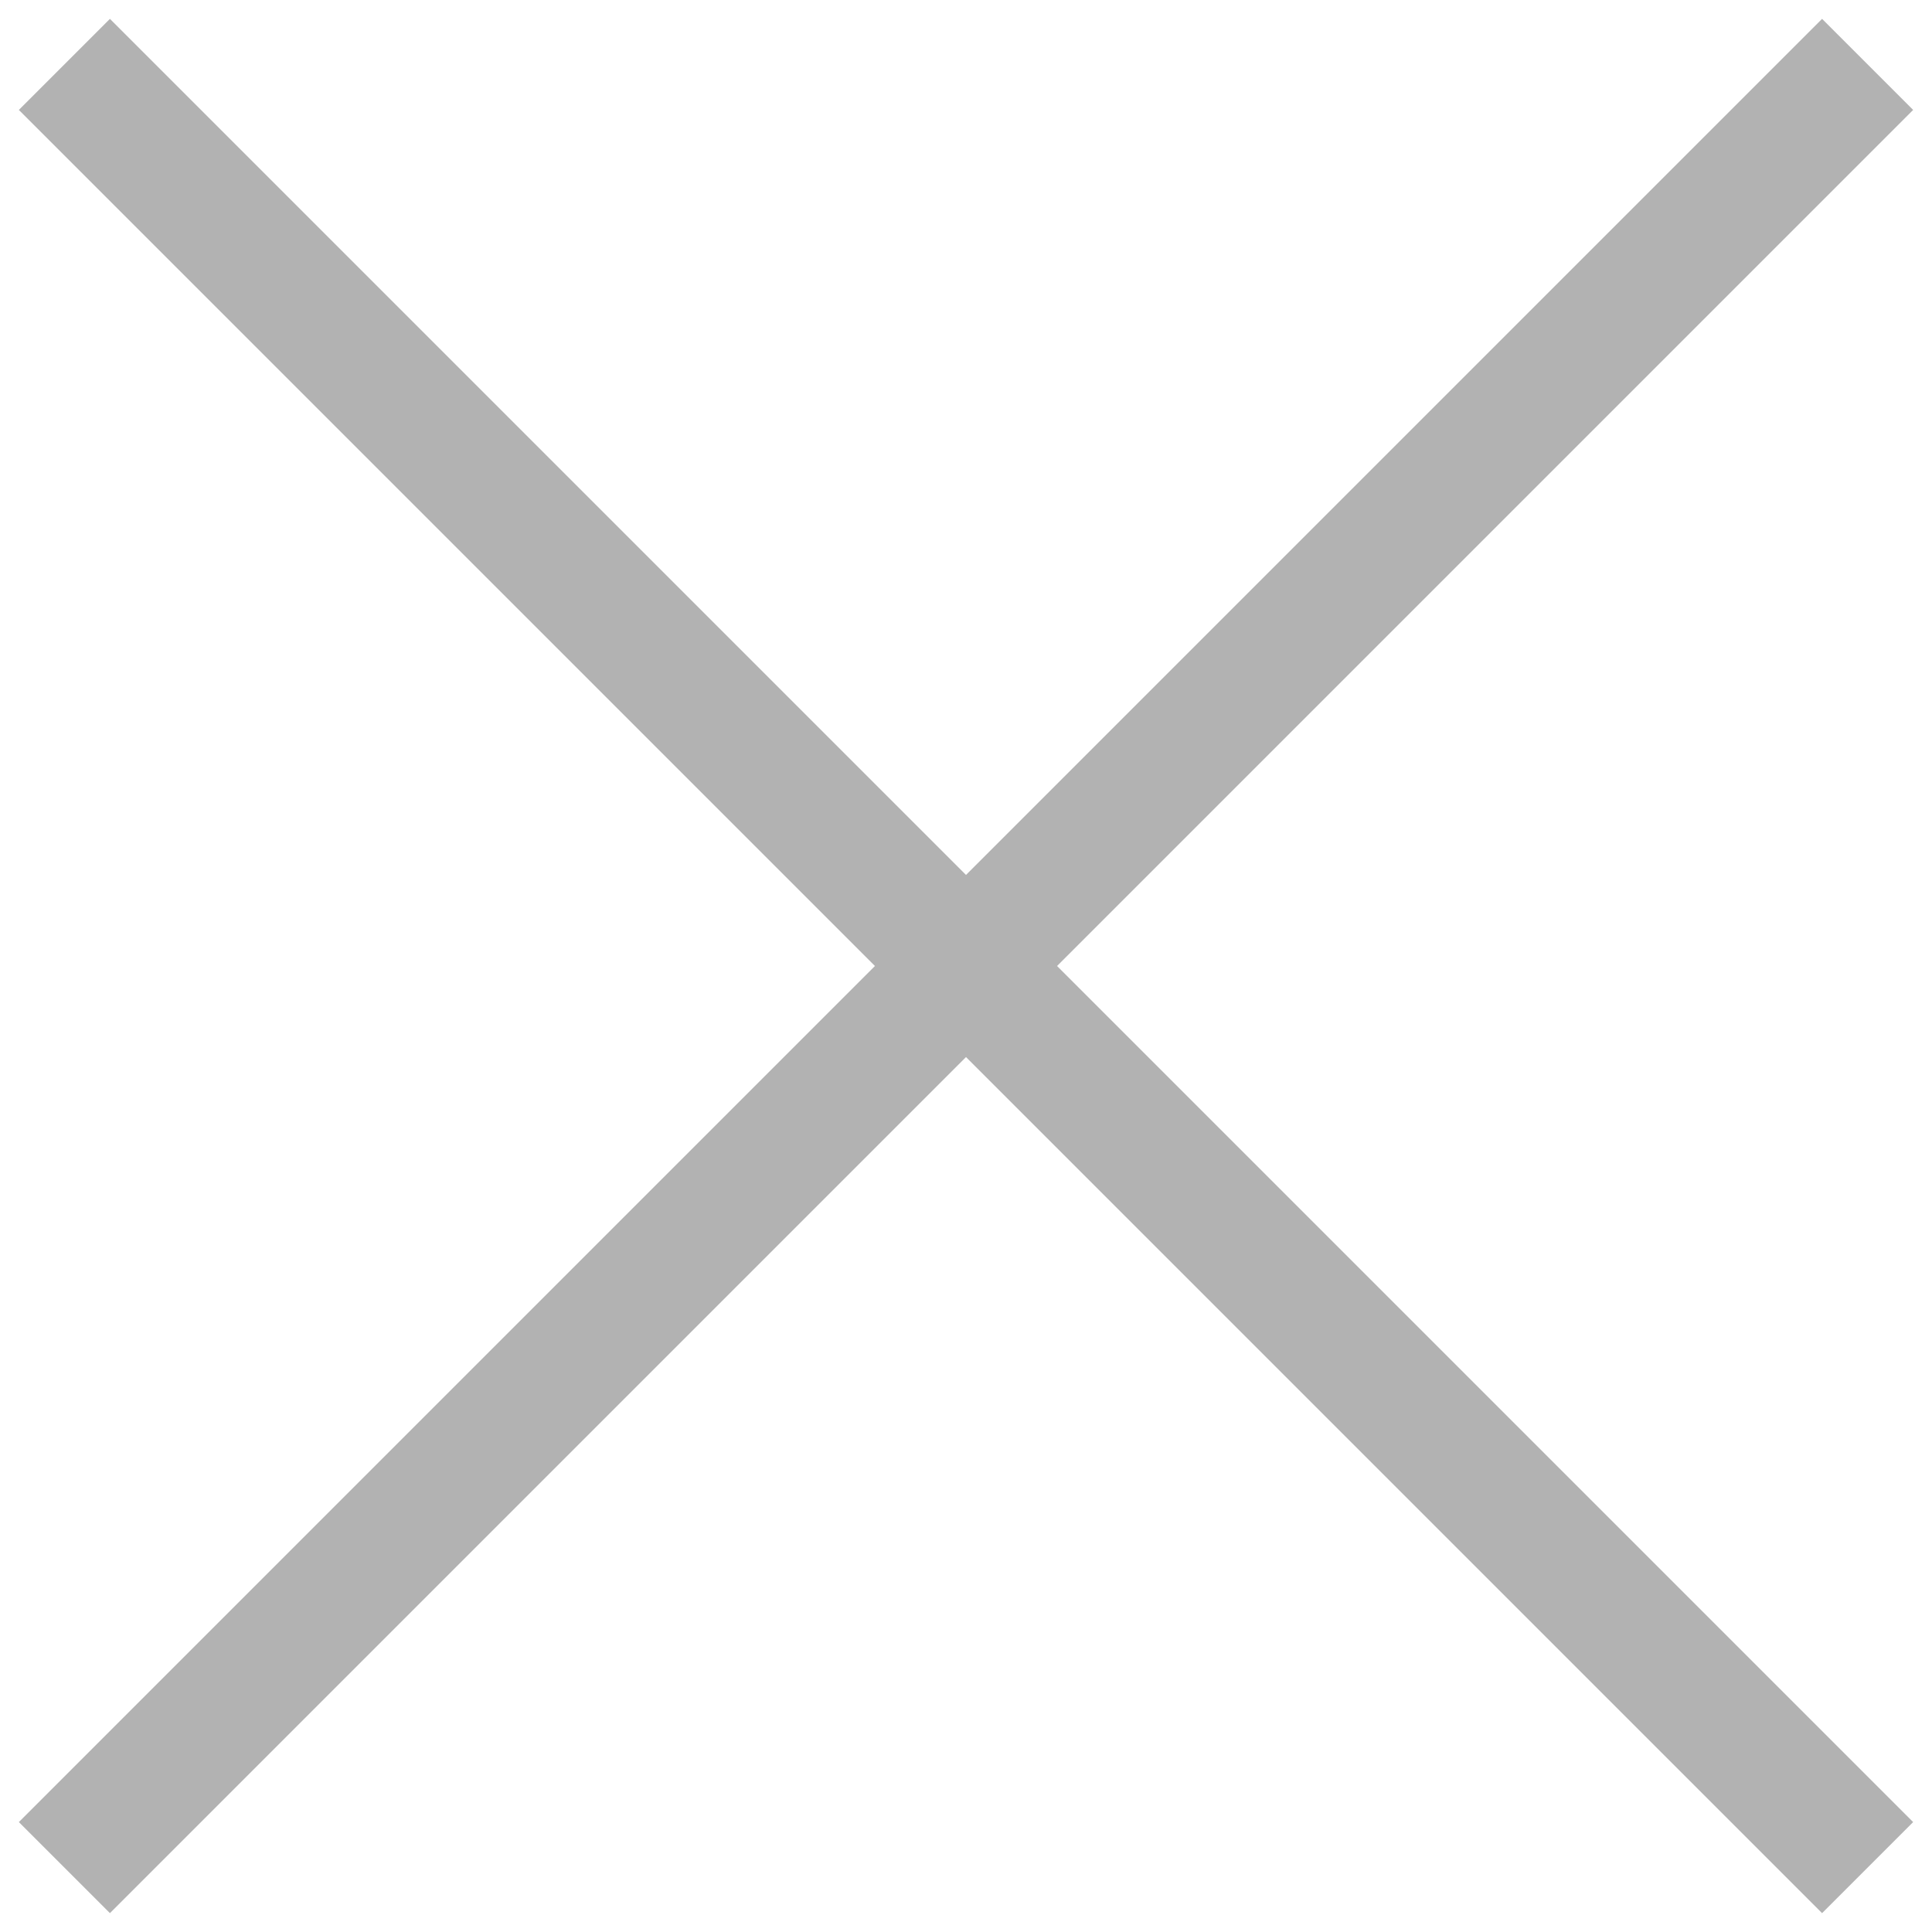
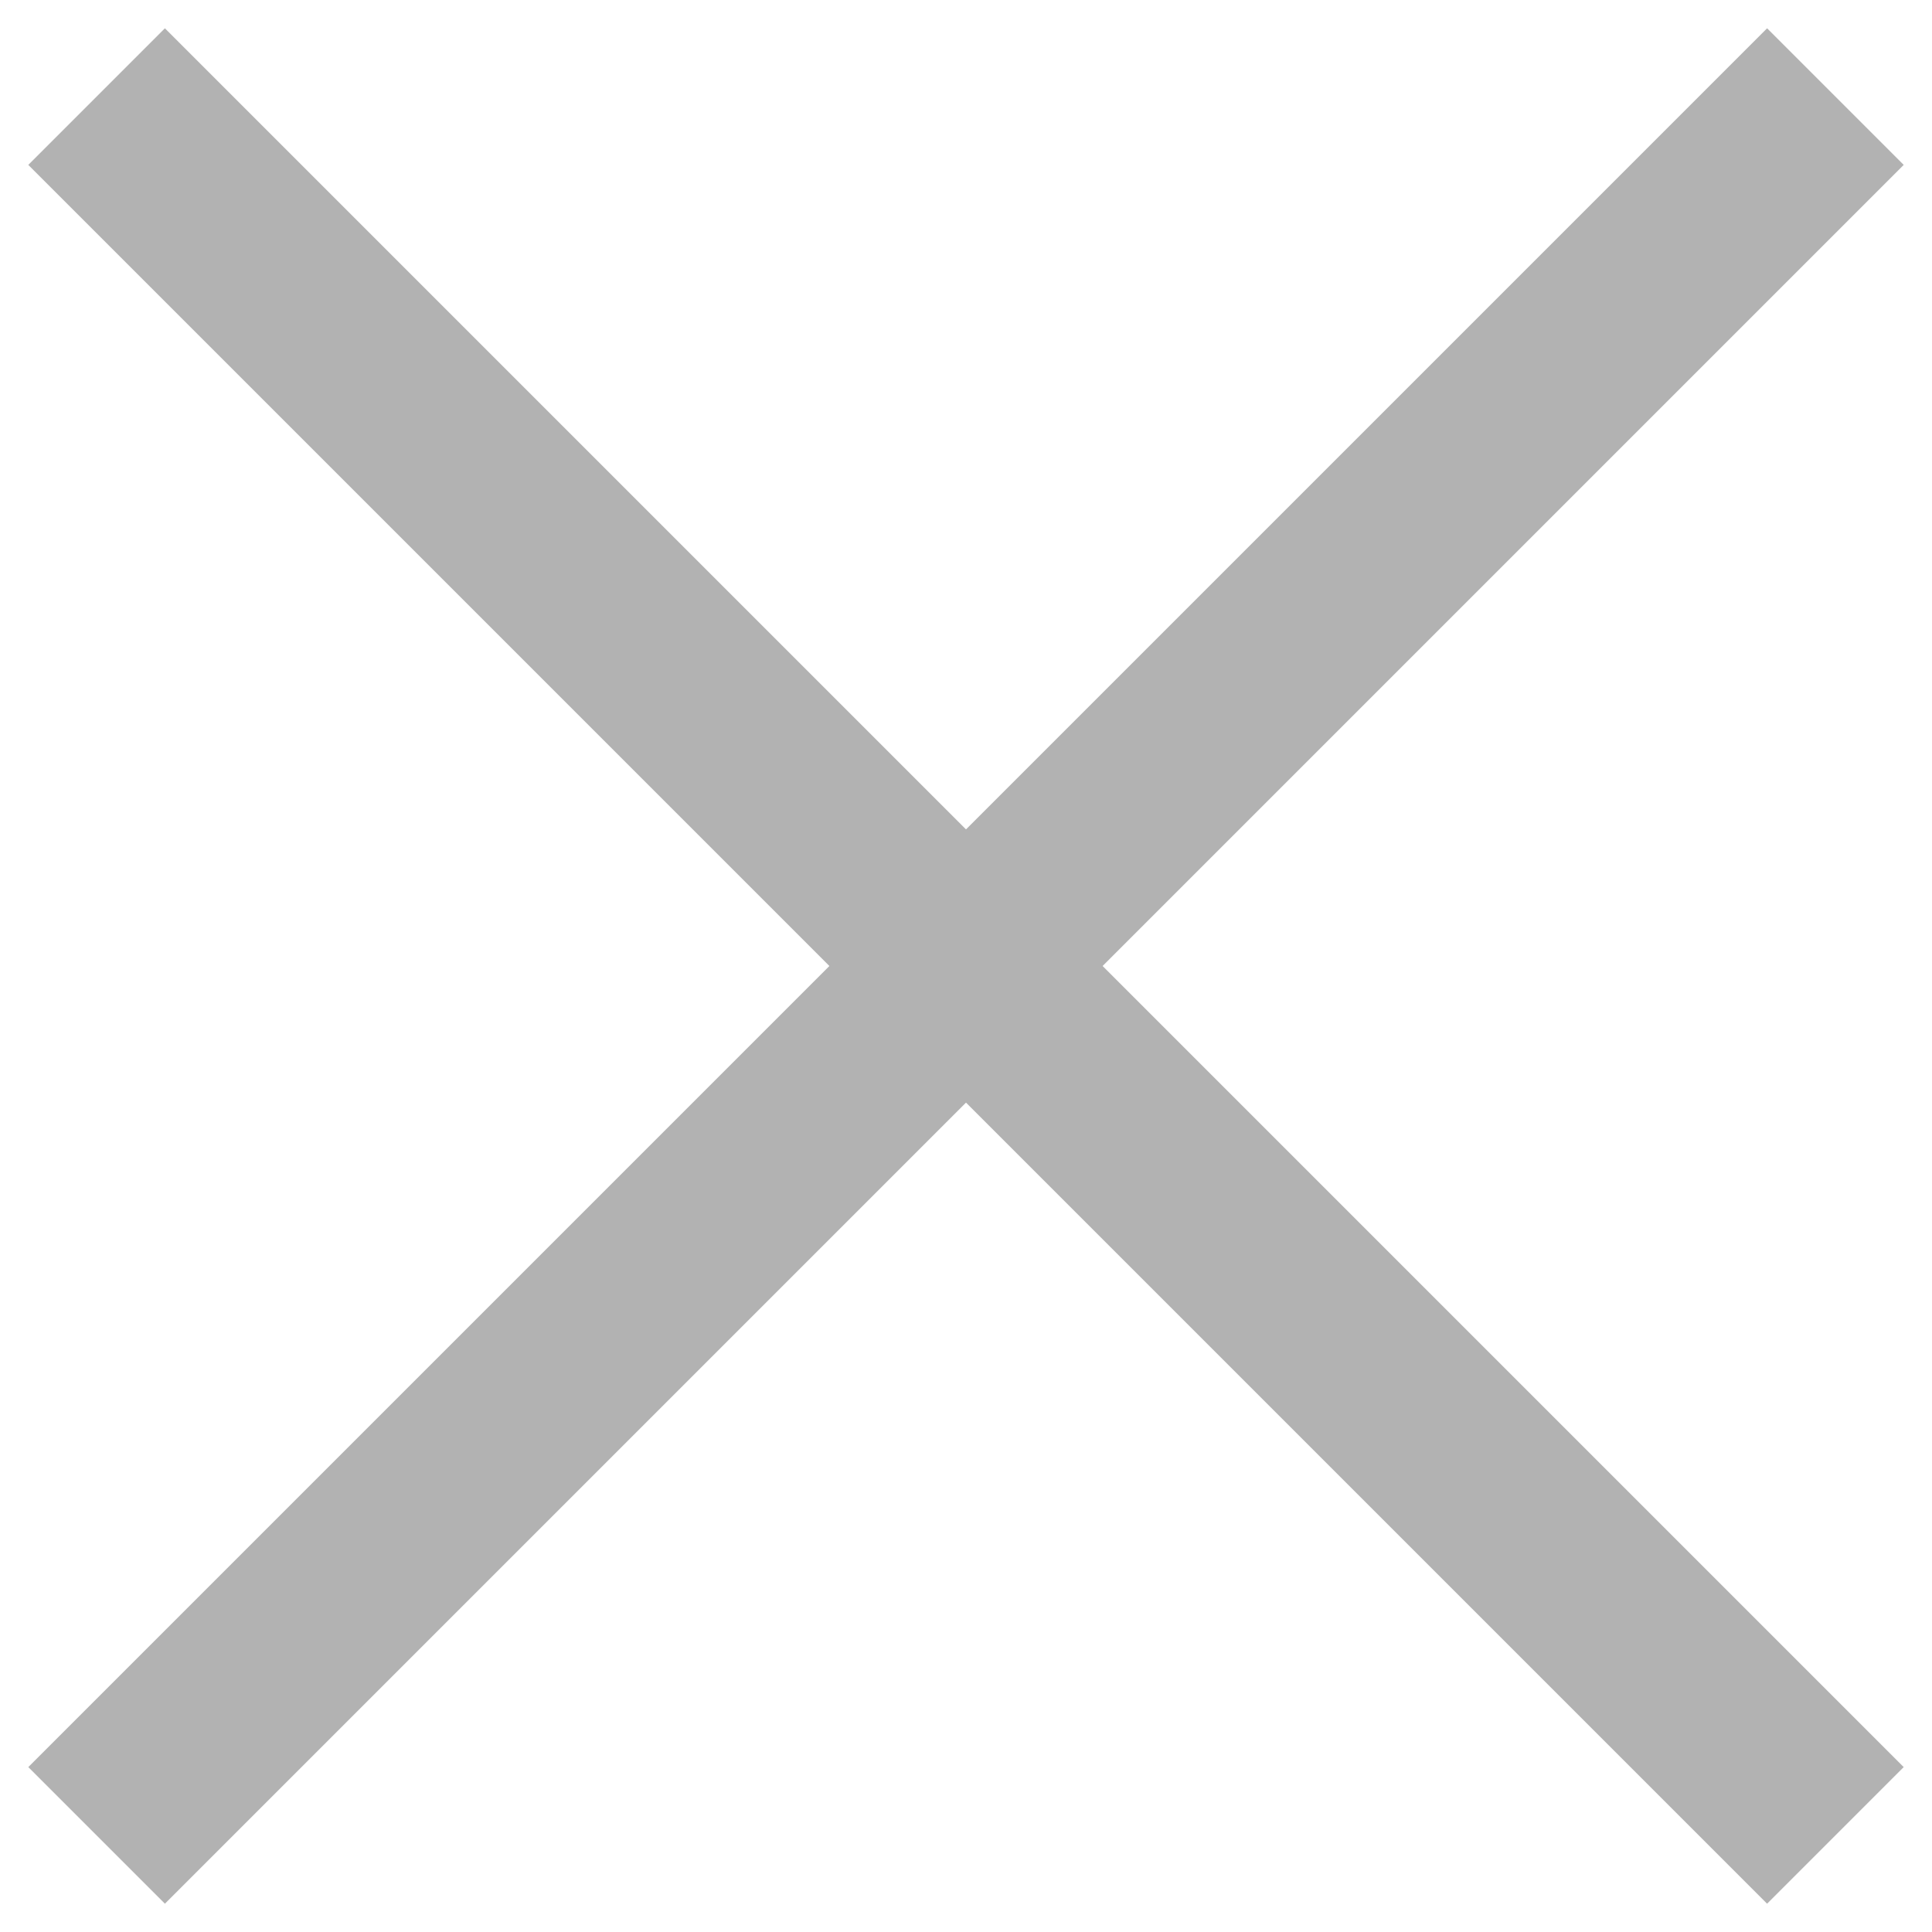
- <svg xmlns="http://www.w3.org/2000/svg" version="1.1" id="Layer_1" x="0px" y="0px" width="30px" height="30px" viewBox="0 0 30 30" enable-background="new 0 0 30 30" xml:space="preserve">
-   <line fill="none" stroke="#B2B2B2" stroke-width="2" stroke-miterlimit="10" x1="1" y1="1" x2="29" y2="29" />
-   <line fill="none" stroke="#B2B2B2" stroke-width="2" stroke-miterlimit="10" x1="29" y1="1" x2="1" y2="29" />
+ <svg xmlns="http://www.w3.org/2000/svg" version="1.1" id="Layer_1" x="0px" y="0px" width="20px" height="20px" viewBox="5 5 20 20" enable-background="new 5 5 20 20" xml:space="preserve">
+   <line fill="none" stroke="#B2B2B2" stroke-width="2" stroke-miterlimit="10" x1="6" y1="6" x2="24" y2="24" />
+   <line fill="none" stroke="#B2B2B2" stroke-width="2" stroke-miterlimit="10" x1="24" y1="6" x2="6" y2="24" />
</svg>
